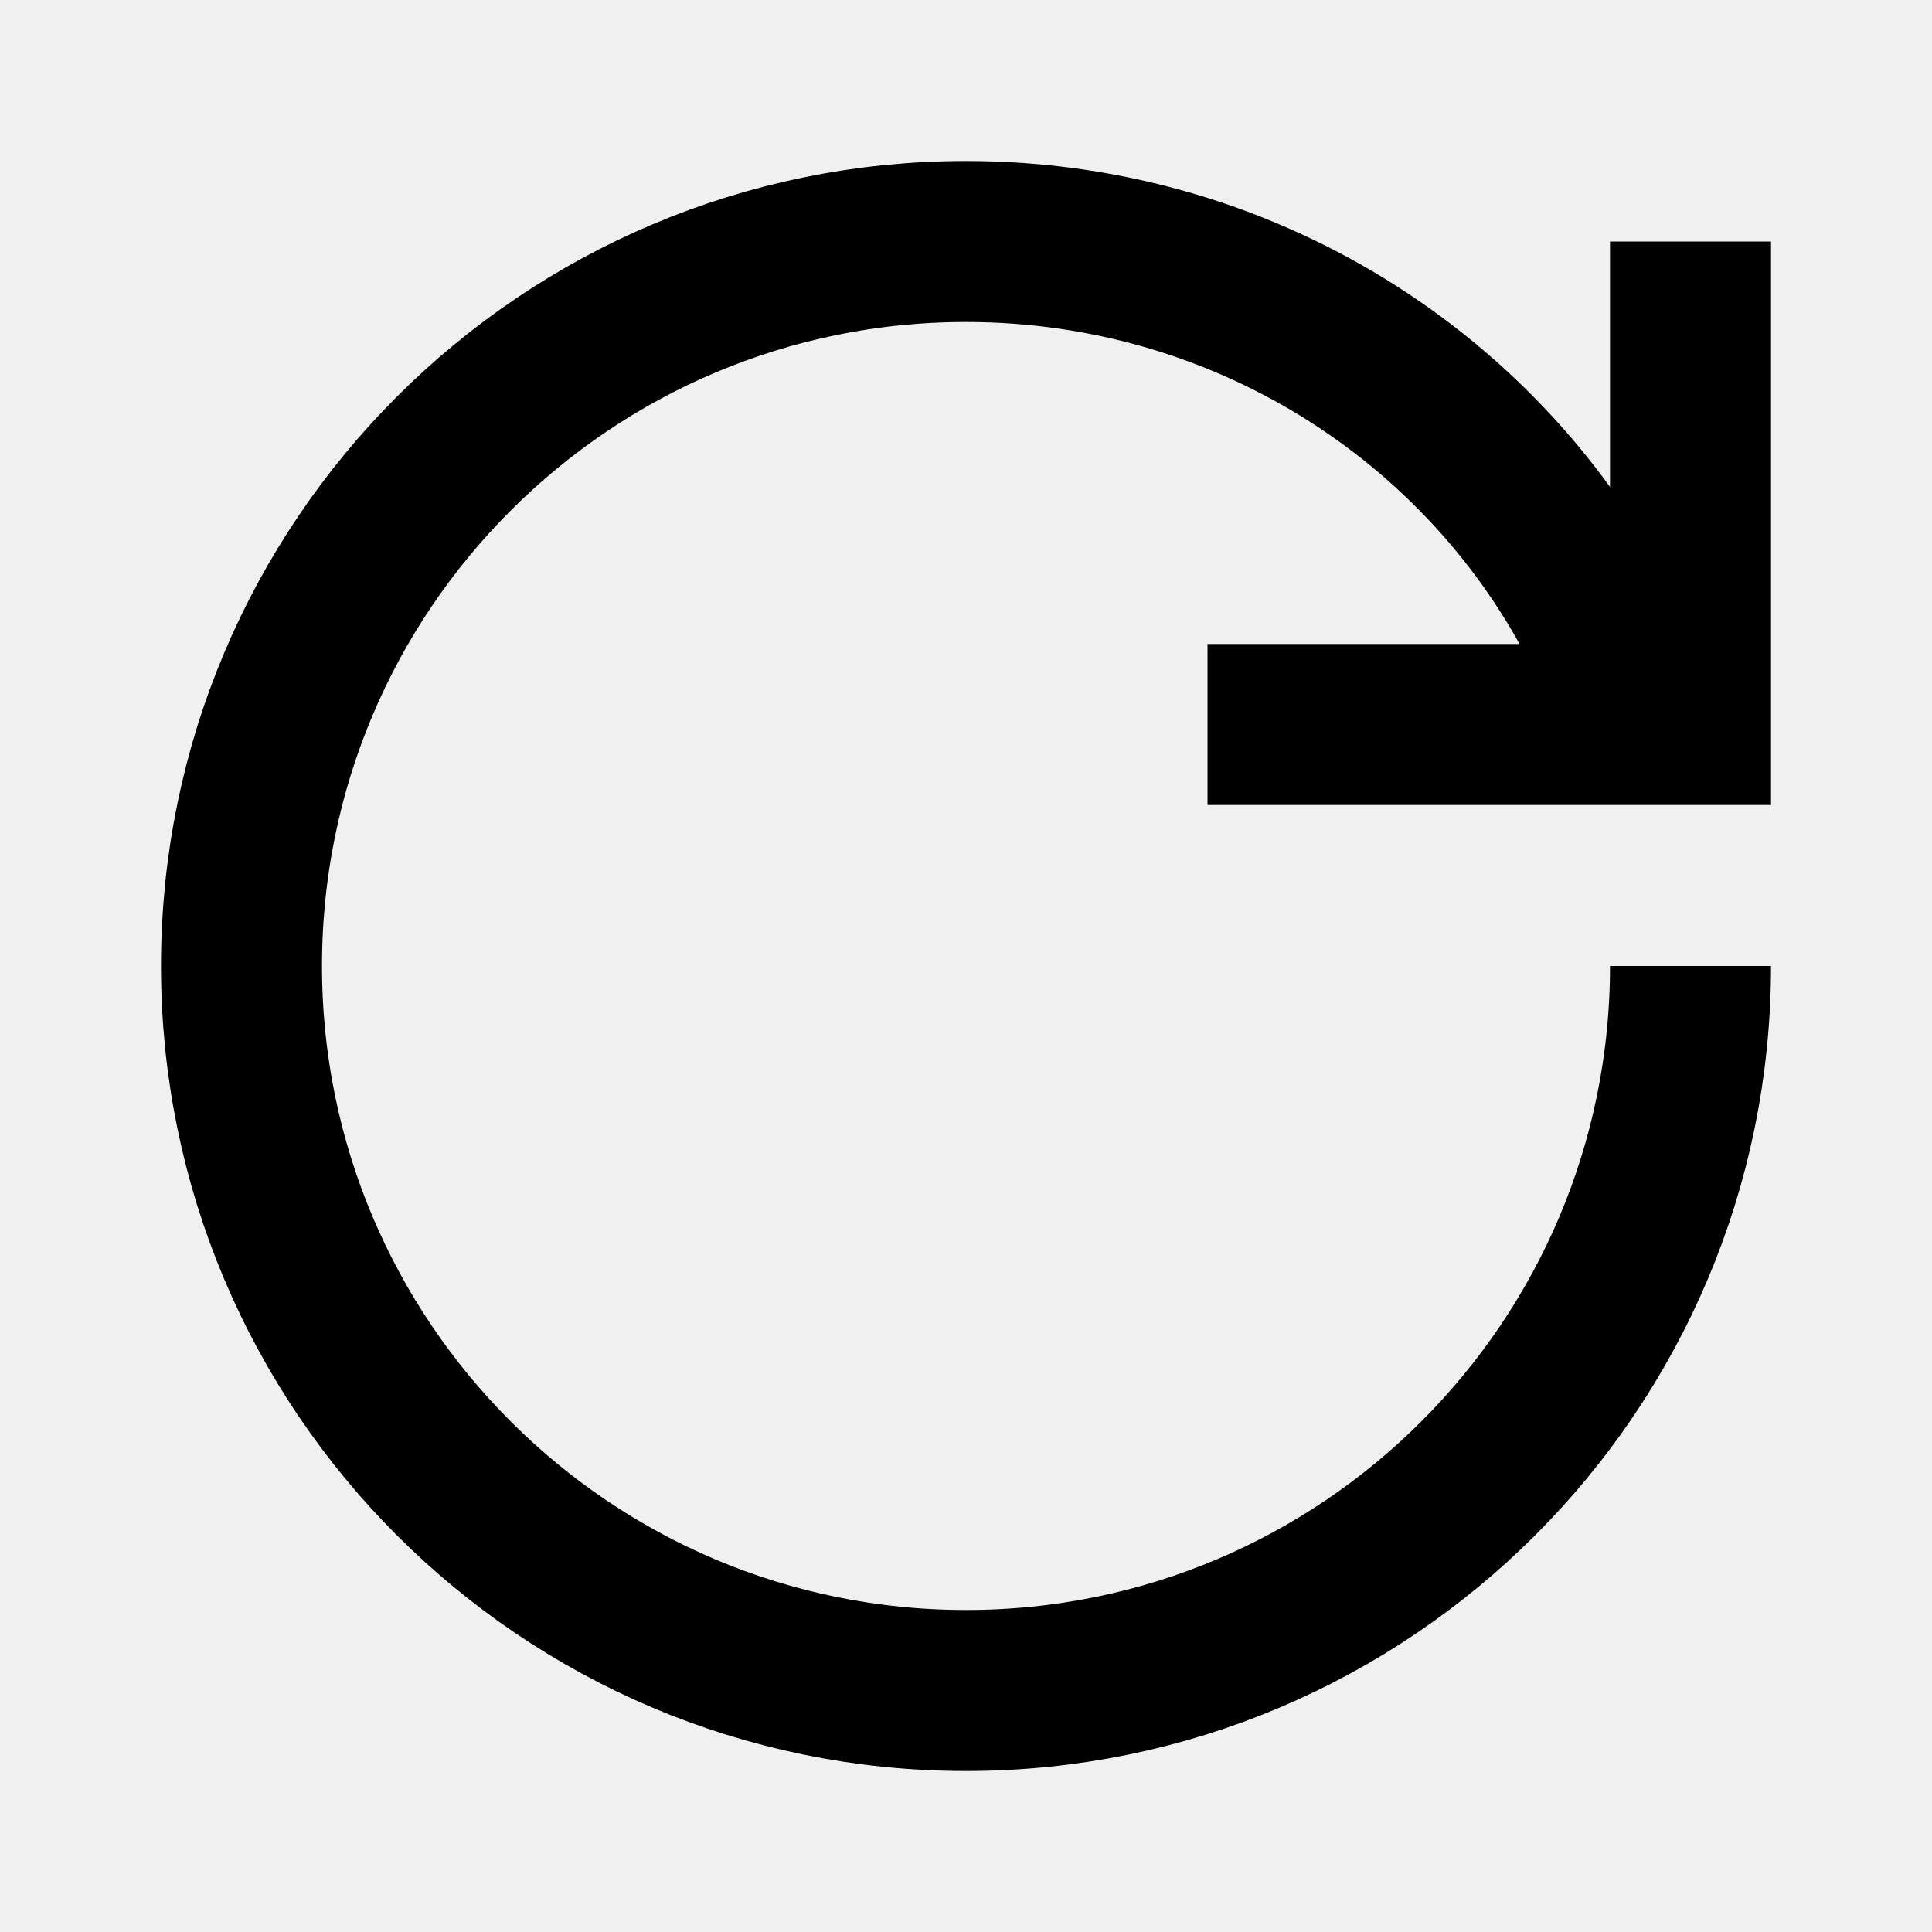
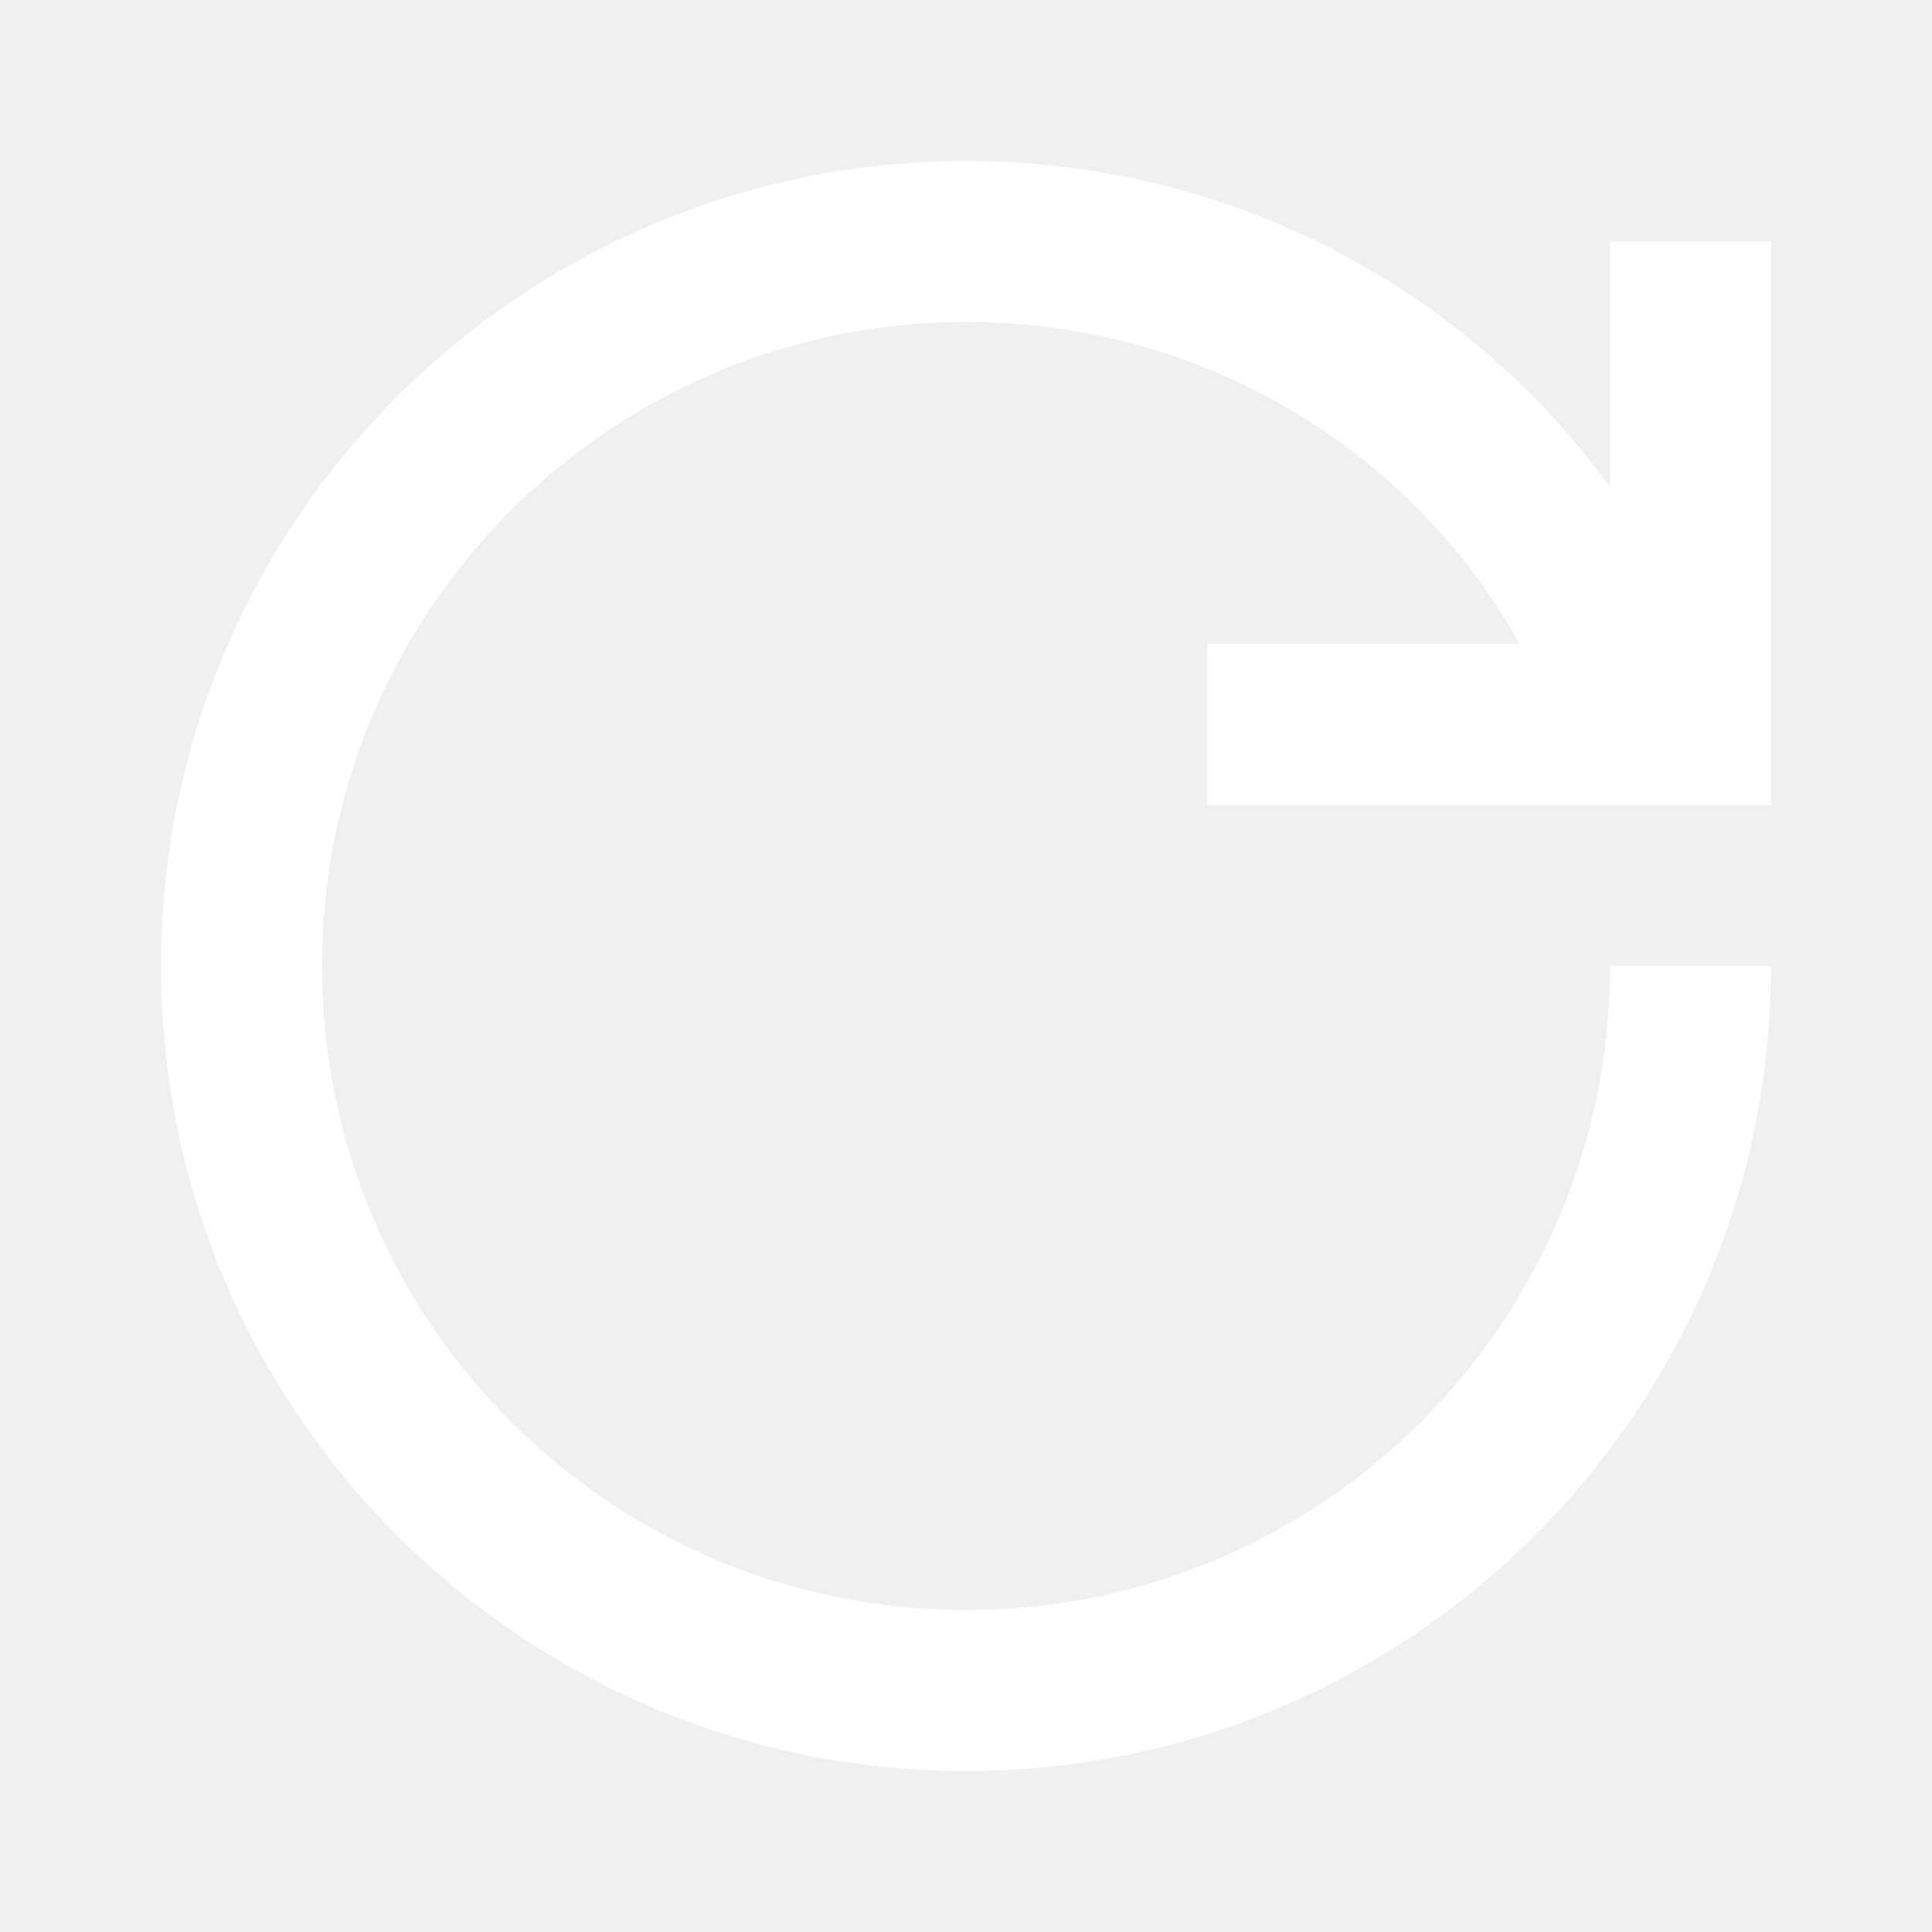
<svg xmlns="http://www.w3.org/2000/svg" width="24" height="24" viewBox="0 0 24 24">
-   <path fill="none" stroke="currentColor" stroke-width="2" d="M20 8c-1.403-2.96-4.463-5-8-5a9 9 0 1 0 0 18a9 9 0 0 0 9-9m0-9v6h-6" />
+   <path fill="none" stroke="#ffffff" stroke-width="2" d="M20 8c-1.403-2.96-4.463-5-8-5a9 9 0 1 0 0 18a9 9 0 0 0 9-9m0-9v6h-6" />
</svg>
